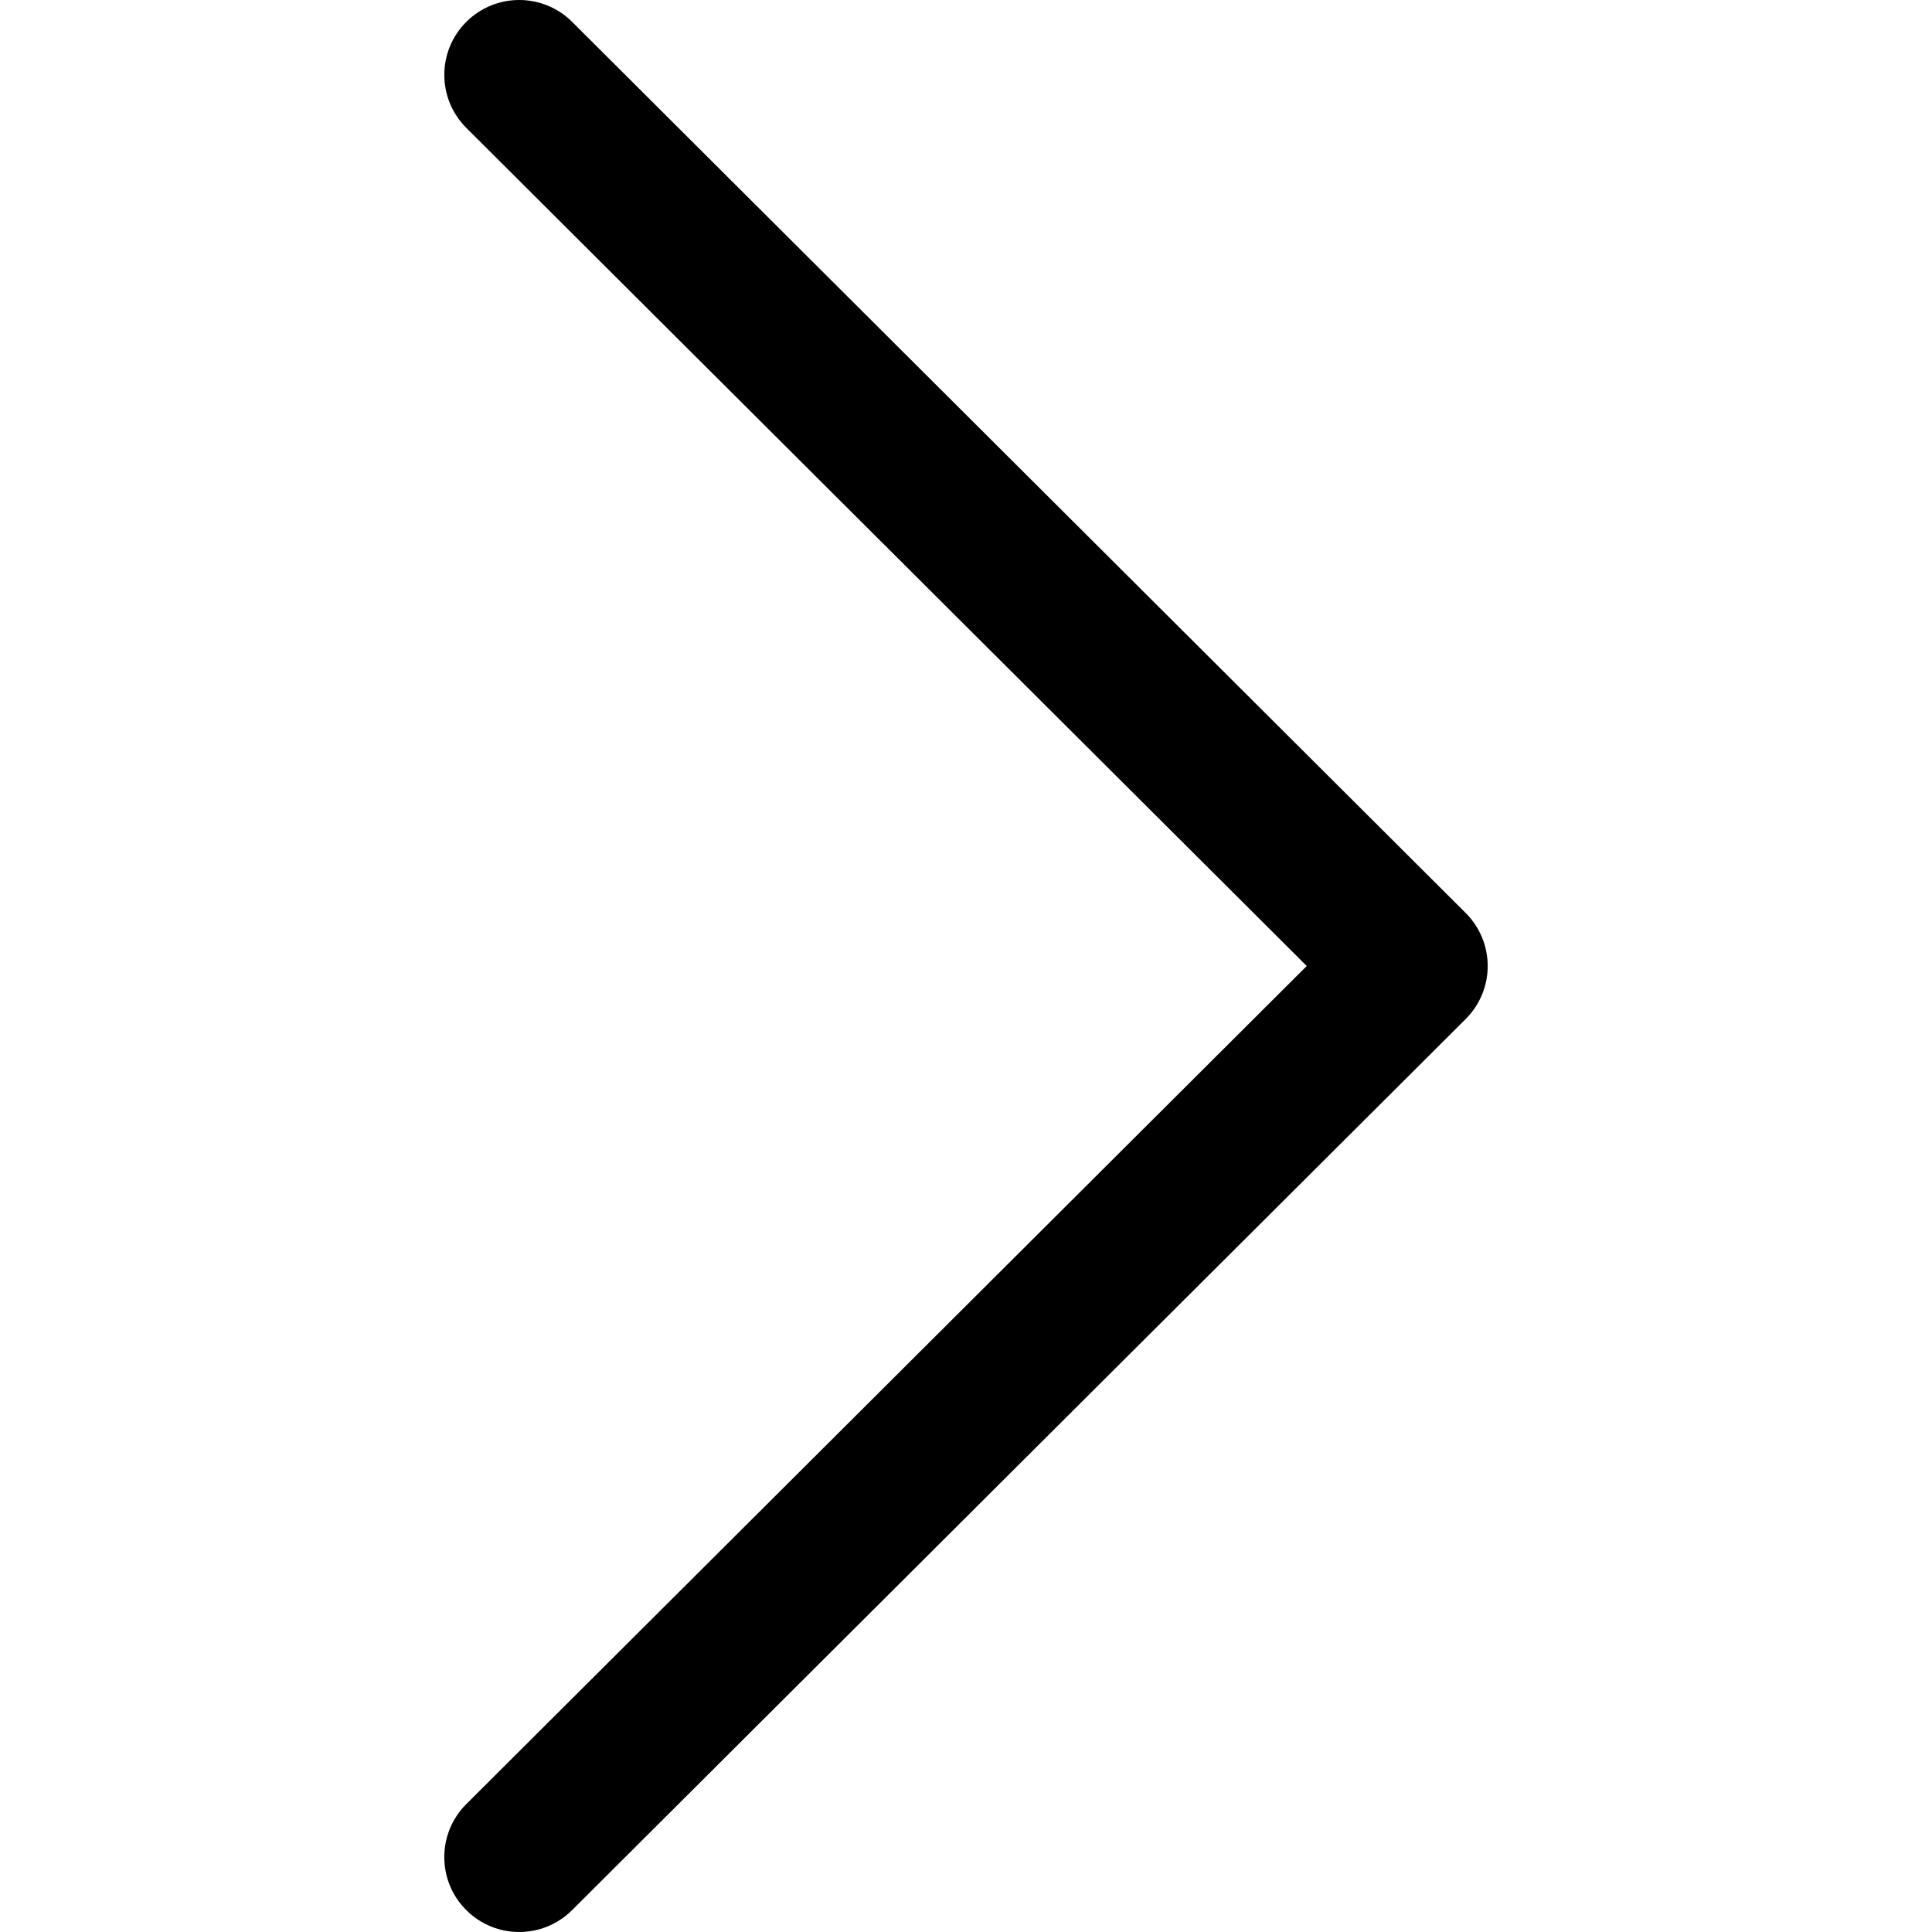
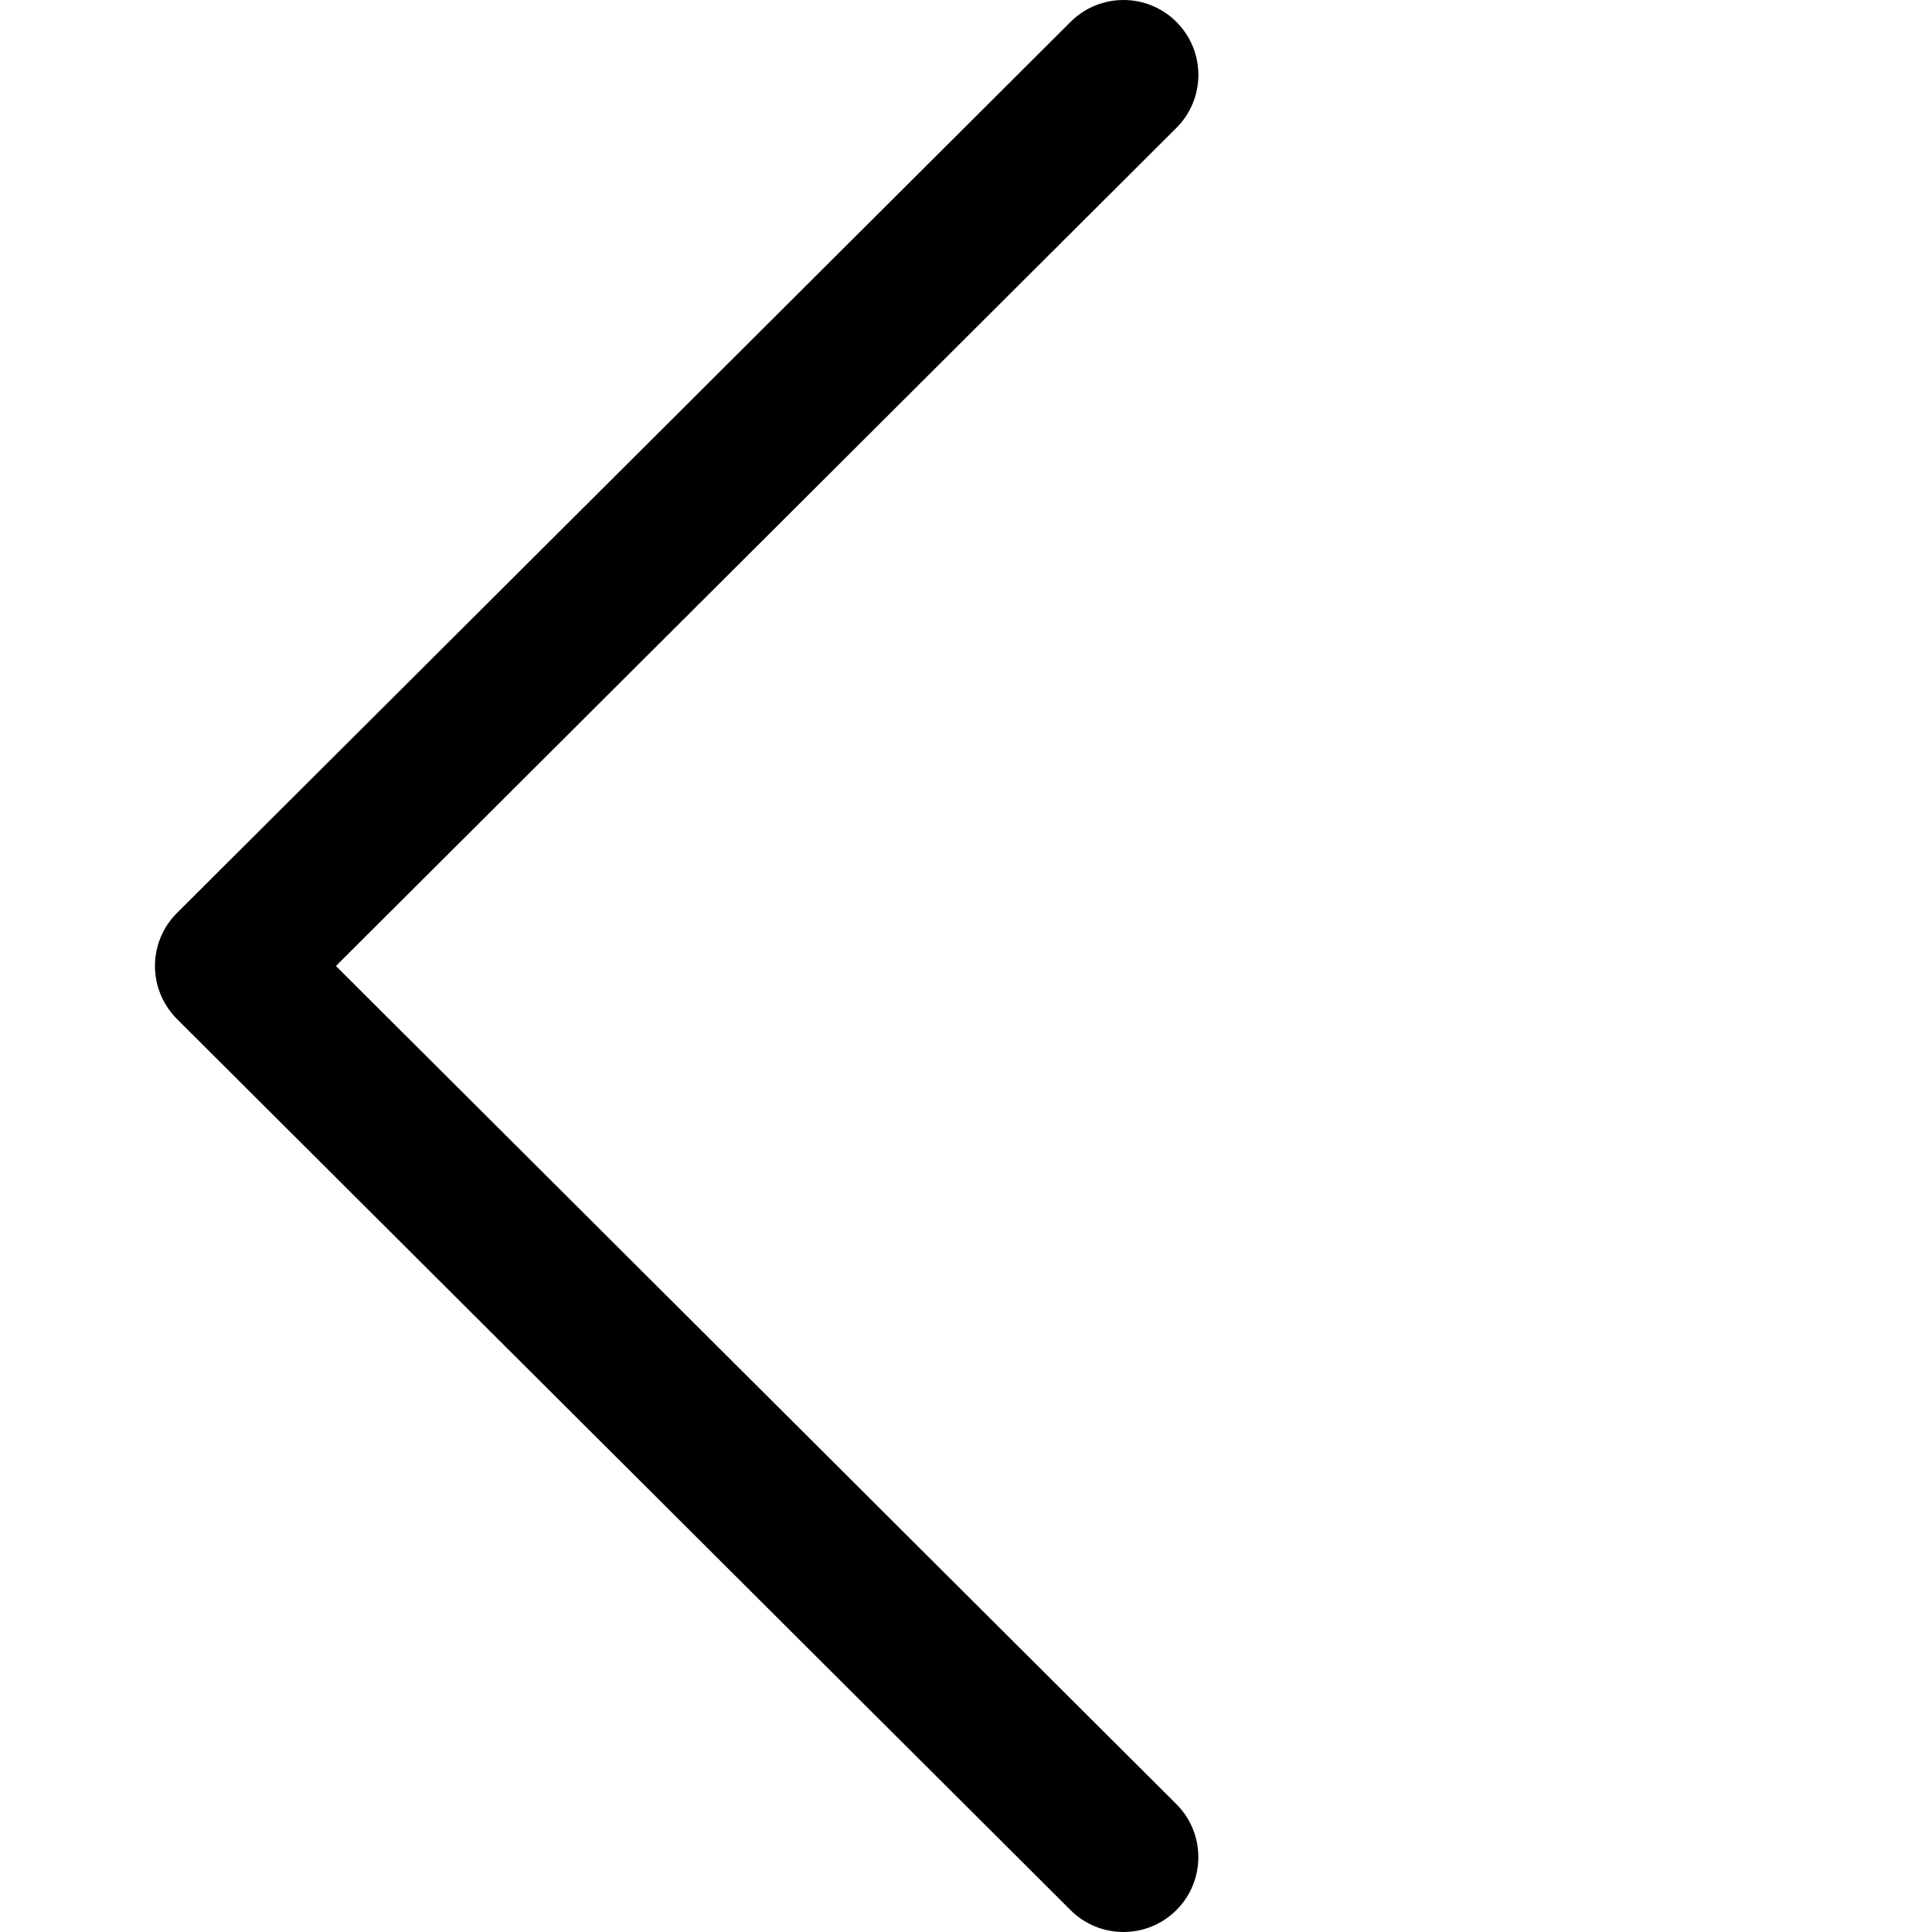
<svg xmlns="http://www.w3.org/2000/svg" version="1.1" id="Capa_1" x="0px" y="0px" viewBox="0 0 512.002 512.002" style="enable-background:new 0 0 512.002 512.002;" xml:space="preserve">
-   <g>
-     <g>
-       <path d="M388.425,241.951L151.609,5.79c-7.759-7.733-20.321-7.72-28.067,0.04c-7.74,7.759-7.72,20.328,0.04,28.067l222.72,222.105    L123.574,478.106c-7.759,7.74-7.779,20.301-0.04,28.061c3.883,3.89,8.97,5.835,14.057,5.835c5.074,0,10.141-1.932,14.017-5.795    l236.817-236.155c3.737-3.718,5.834-8.778,5.834-14.05S392.156,245.676,388.425,241.951z" />
-     </g>
+   <defs id="defs92" />
+   <g id="g57">
+     <g id="g55" />
+     <path d="m 46.9,270.051 236.816,236.161 c 7.759,7.733 20.321,7.72 28.067,-0.04 7.74,-7.759 7.72,-20.328 -0.04,-28.067 L 89.023,256 311.751,33.896 c 7.759,-7.74 7.779,-20.301 0.04,-28.061 C 307.908,1.945 302.821,0 297.734,0 292.66,0 287.593,1.932 283.717,5.795 L 46.9,241.95 c -3.737,3.718 -5.834,8.778 -5.834,14.05 0,5.272 2.103,10.326 5.834,14.051 z" id="path53" />
  </g>
-   <g>
- </g>
-   <g>
- </g>
-   <g>
- </g>
-   <g>
- </g>
-   <g>
- </g>
-   <g>
- </g>
-   <g>
- </g>
-   <g>
- </g>
-   <g>
- </g>
-   <g>
- </g>
-   <g>
- </g>
-   <g>
- </g>
-   <g>
- </g>
-   <g>
- </g>
-   <g>
- </g>
</svg>
